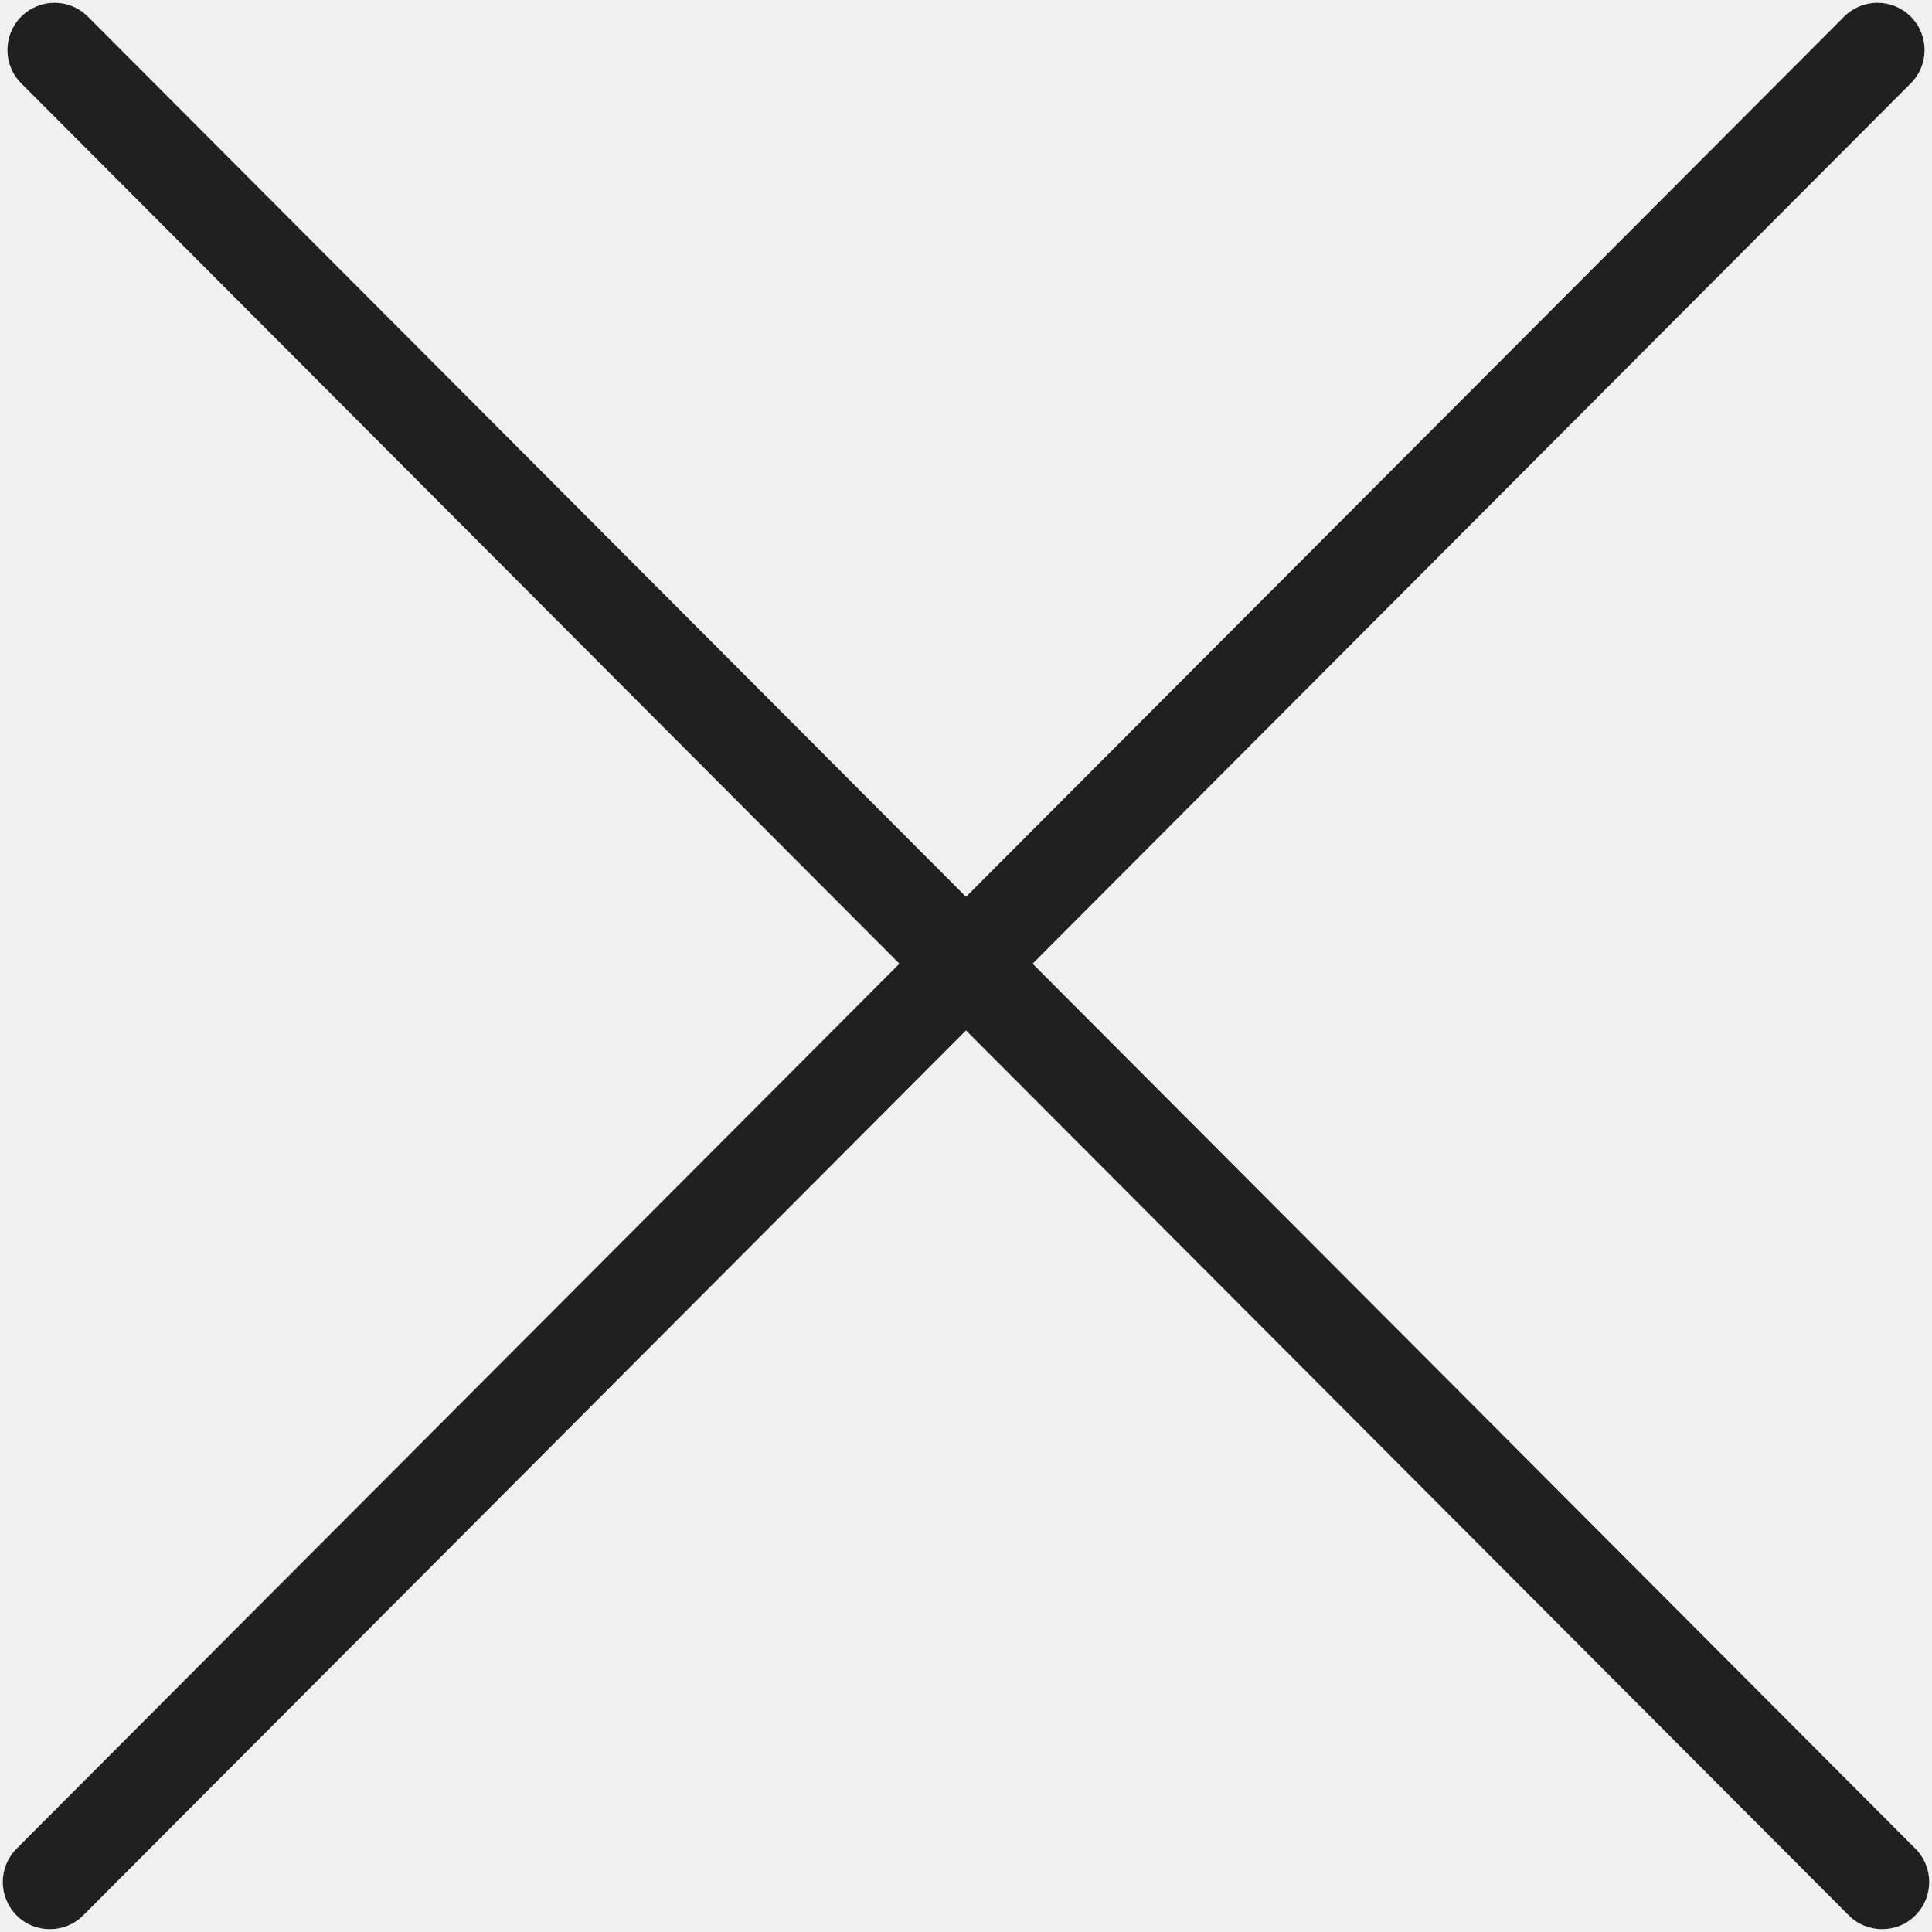
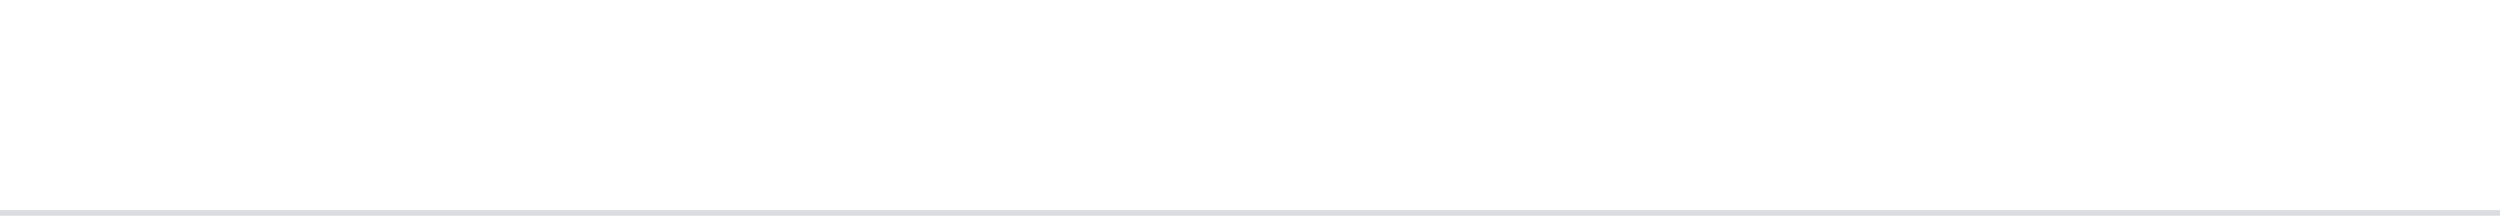
- <svg xmlns="http://www.w3.org/2000/svg" version="1.1" width="15px" height="15px">
-   <g transform="matrix(1 0 0 1 -349 -13 )">
-     <path d="M 14.871 14.871  C 15.014 14.728  15.014 14.496  14.871 14.353  L 8.017 7.482  L 14.835 0.647  C 14.978 0.504  14.978 0.272  14.835 0.129  C 14.692 -0.014  14.461 -0.014  14.318 0.129  L 7.5 6.963  L 0.682 0.129  C 0.539 -0.014  0.308 -0.014  0.165 0.129  C 0.022 0.272  0.022 0.504  0.165 0.647  L 6.983 7.482  L 0.129 14.353  C -0.014 14.496  -0.014 14.728  0.129 14.871  C 0.2 14.943  0.294 14.978  0.387 14.978  C 0.481 14.978  0.574 14.943  0.646 14.871  L 7.5 8  L 14.354 14.871  C 14.426 14.943  14.519 14.978  14.613 14.978  C 14.706 14.978  14.8 14.943  14.871 14.871  Z " fill-rule="nonzero" fill="#000000" stroke="none" fill-opacity="0.867" transform="matrix(1 0 0 1 349 13 )" />
+ <svg xmlns="http://www.w3.org/2000/svg" version="1.1" width="464px" height="40px">
+   <g>
+     <path d="M 0 0  L 464 0  L 464 39  L 0 39  L 0 0  Z " fill-rule="nonzero" fill="#ffffff" stroke="none" />
+     <path d="M 464 39.5  L 0 39.5  " stroke-width="1" stroke="#dadce0" fill="none" stroke-opacity="0.996" />
  </g>
</svg>
